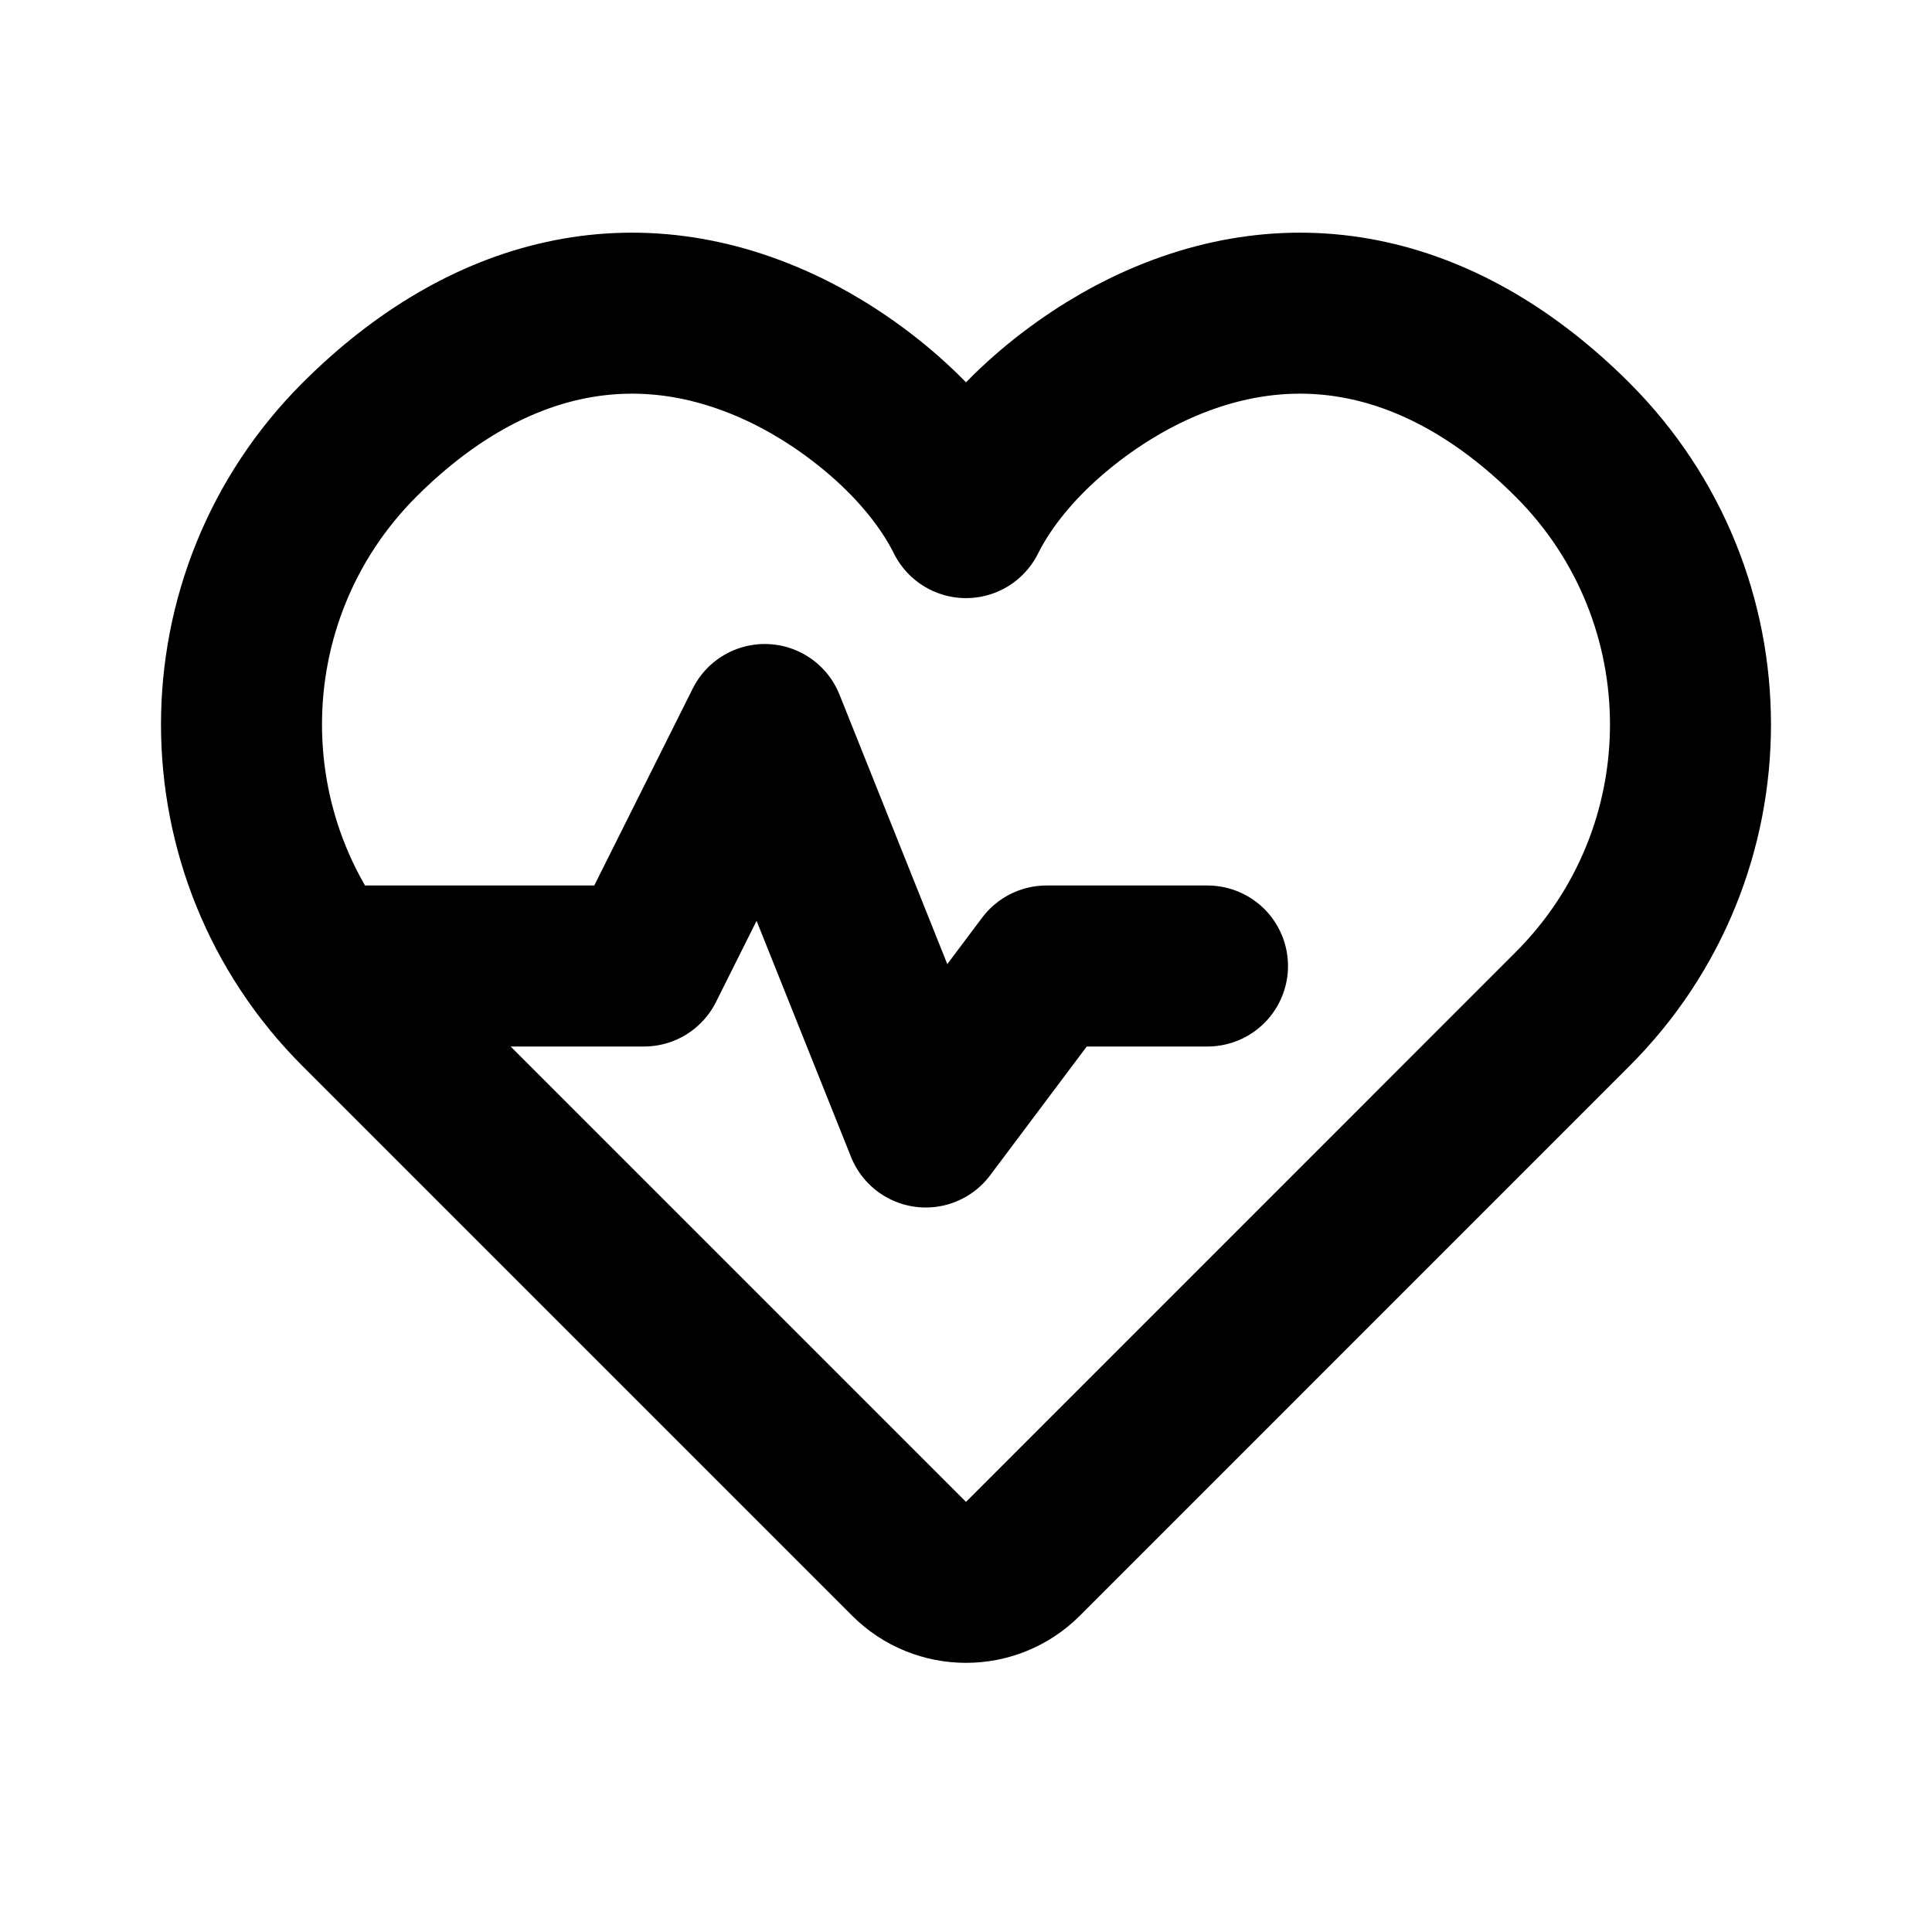
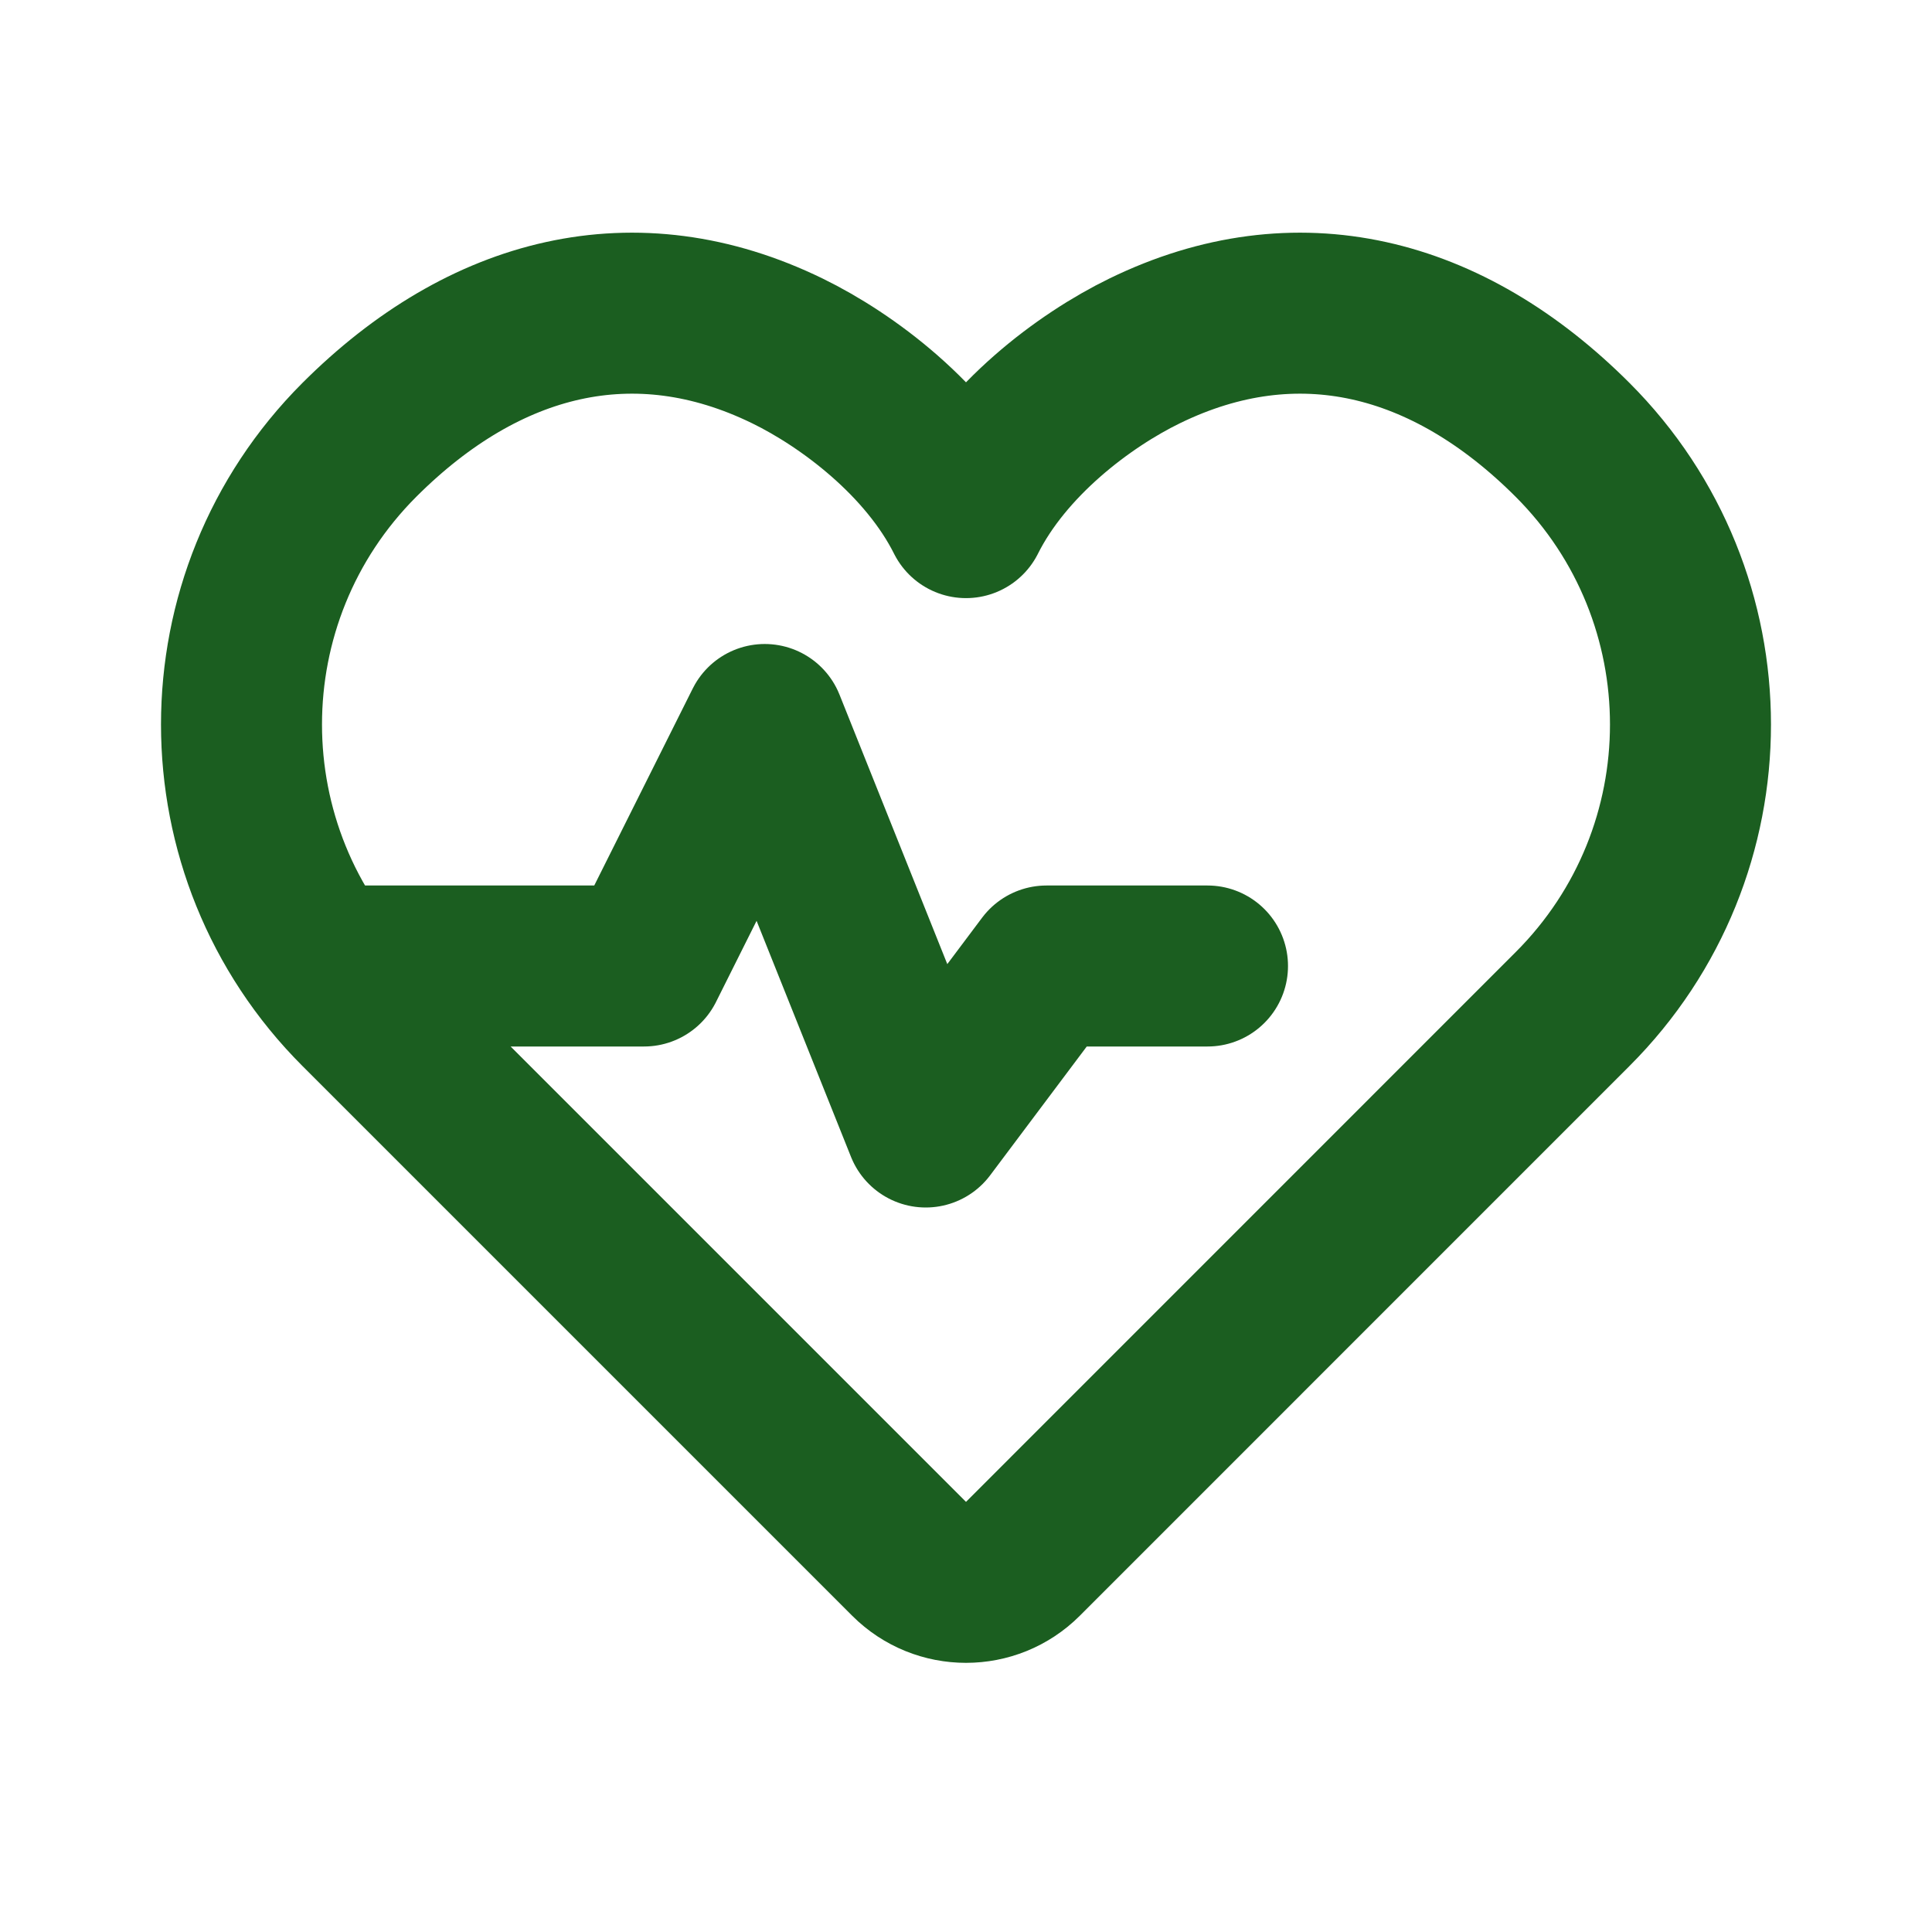
<svg xmlns="http://www.w3.org/2000/svg" width="800px" height="800px" viewBox="0 0 24 24" fill="none">
-   <path d="M4 12H8L9.5 9L11.5 14L13 12H15M12 6.43C12.484 5.464 13.468 4.725 14.219 4.359C16.109 3.437 17.983 3.912 19.535 5.464C21.488 7.417 21.488 10.583 19.535 12.535L12.707 19.364C12.317 19.754 11.683 19.754 11.293 19.364L4.464 12.535C2.512 10.583 2.512 7.417 4.464 5.464C6.017 3.912 7.891 3.437 9.781 4.359C10.532 4.725 11.516 5.464 12 6.43Z" stroke="#000000" stroke-width="2" stroke-linecap="round" stroke-linejoin="round" />
+   <path d="M4 12H8L9.5 9L11.5 14L13 12H15M12 6.43C12.484 5.464 13.468 4.725 14.219 4.359C16.109 3.437 17.983 3.912 19.535 5.464C21.488 7.417 21.488 10.583 19.535 12.535L12.707 19.364C12.317 19.754 11.683 19.754 11.293 19.364L4.464 12.535C2.512 10.583 2.512 7.417 4.464 5.464C6.017 3.912 7.891 3.437 9.781 4.359C10.532 4.725 11.516 5.464 12 6.43Z" stroke="#1B5E20" stroke-width="2" stroke-linecap="round" stroke-linejoin="round" />
</svg>
